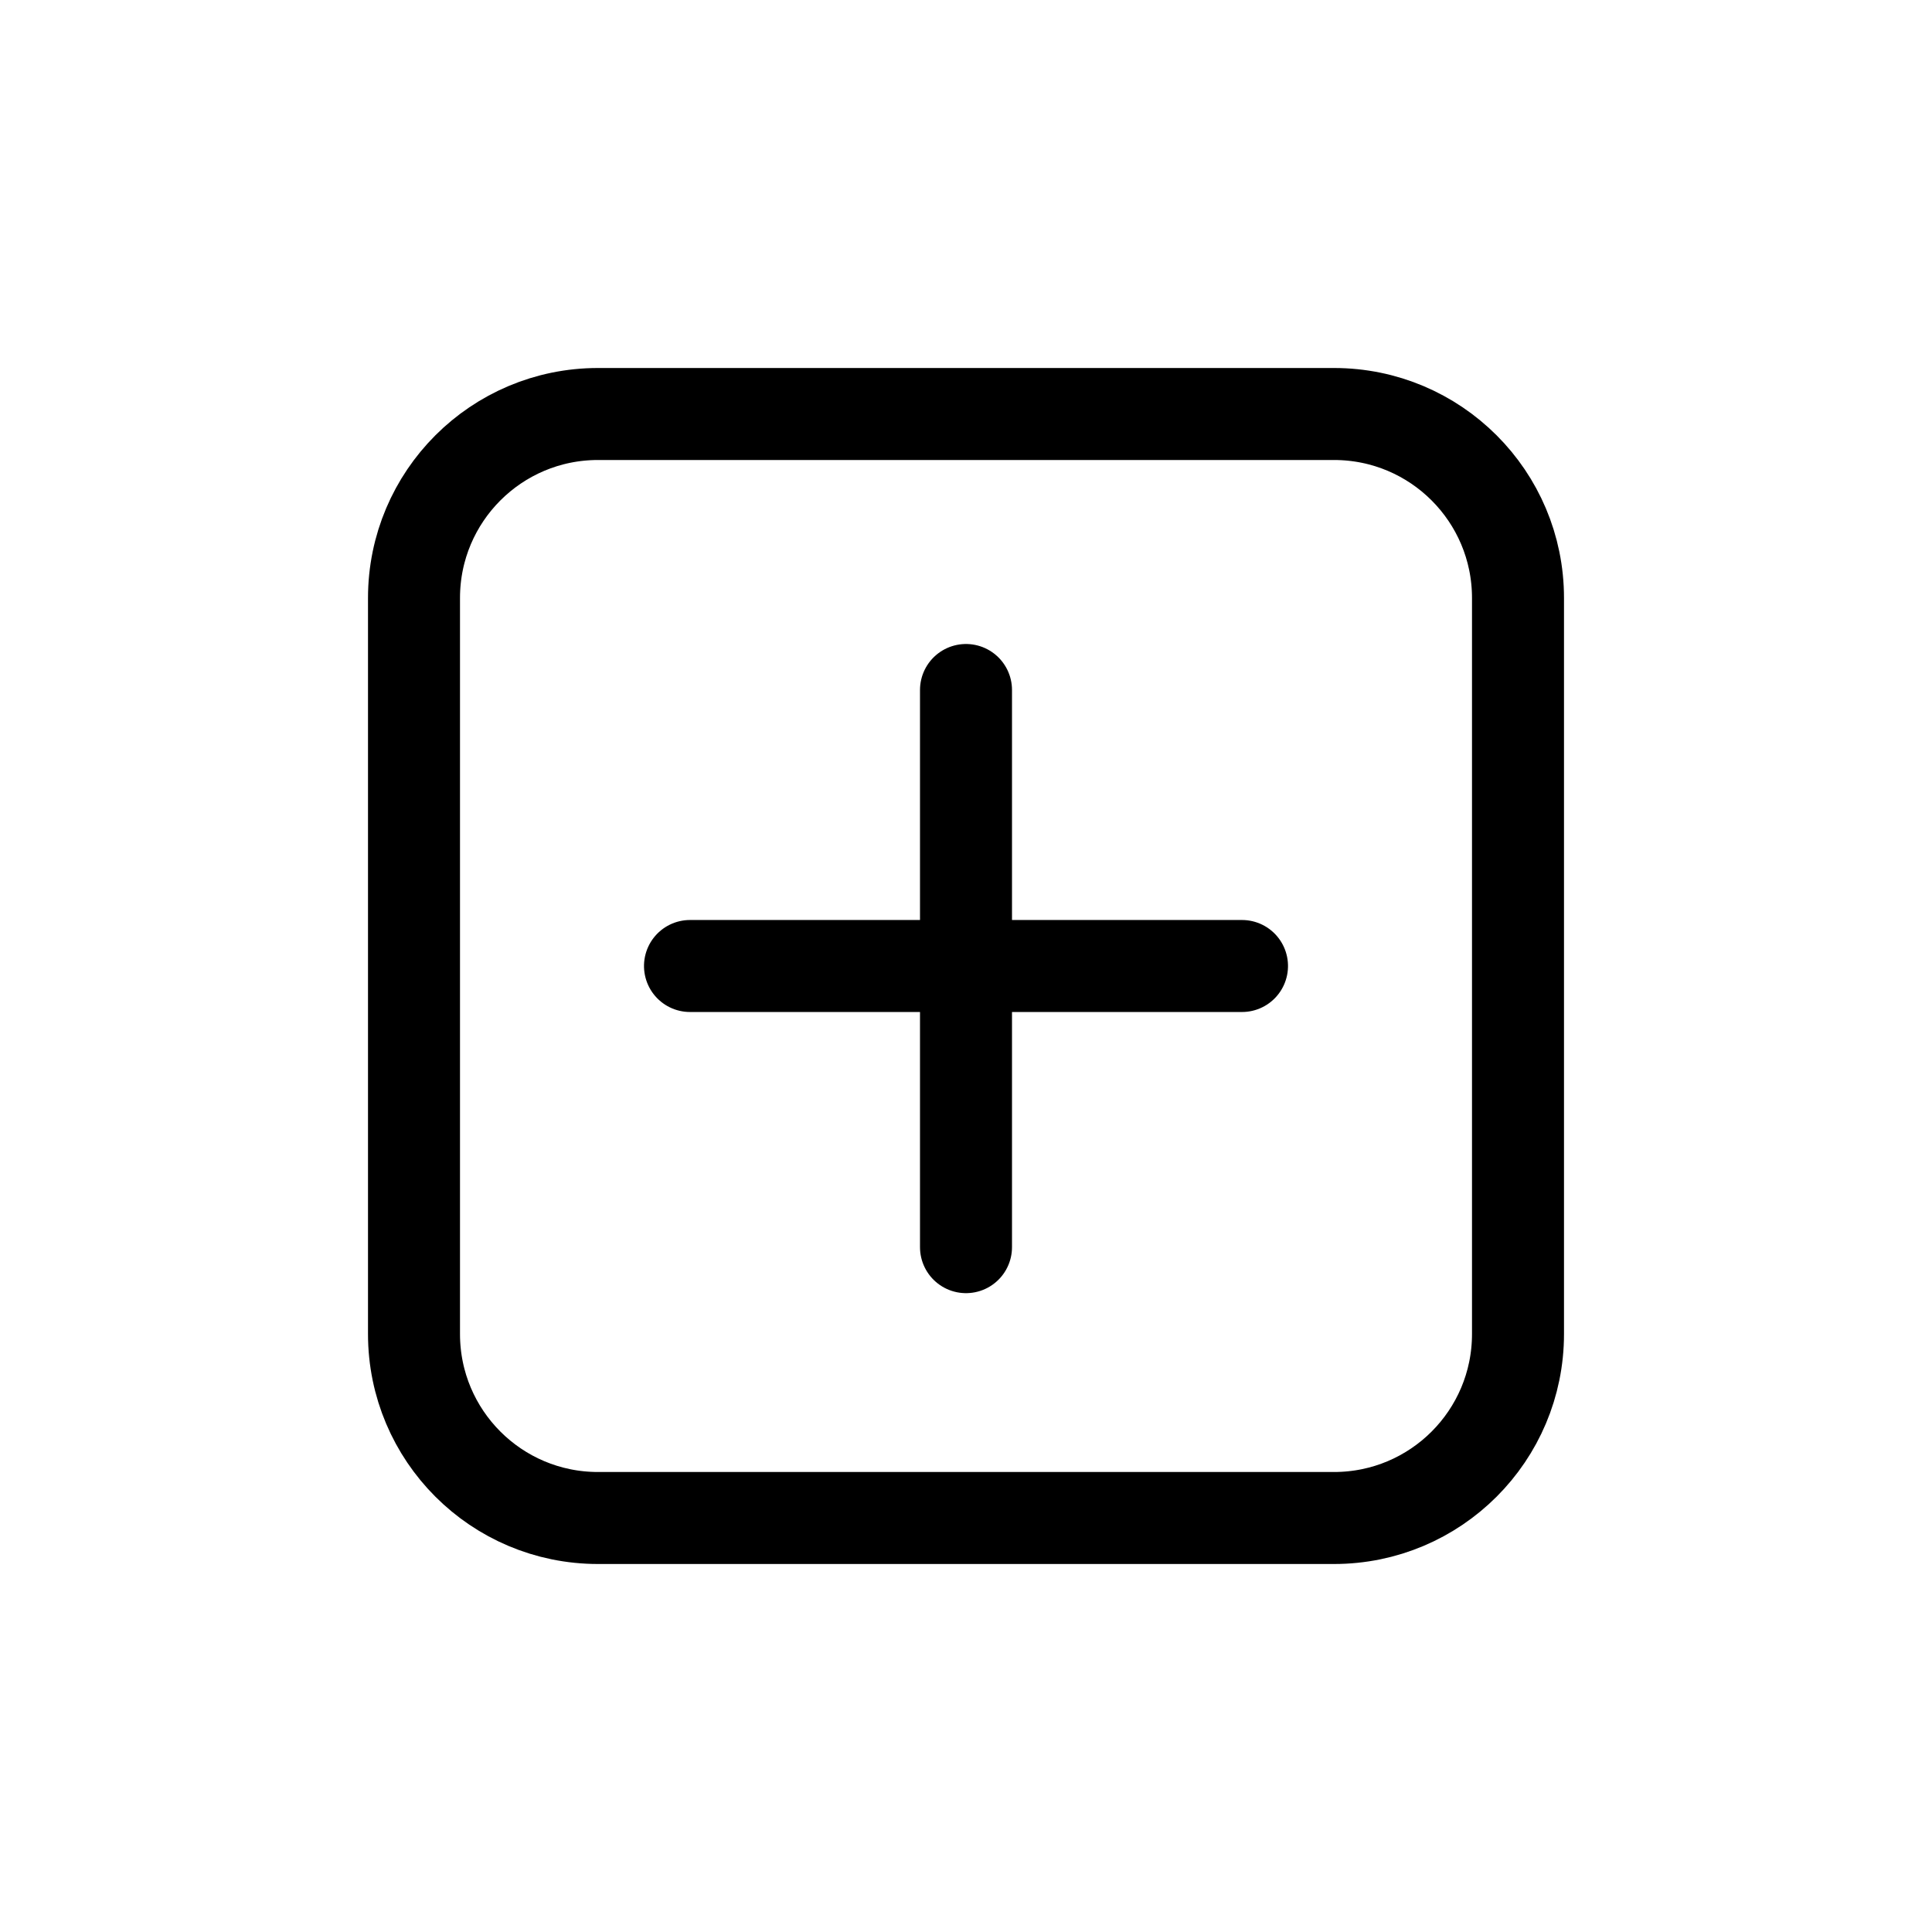
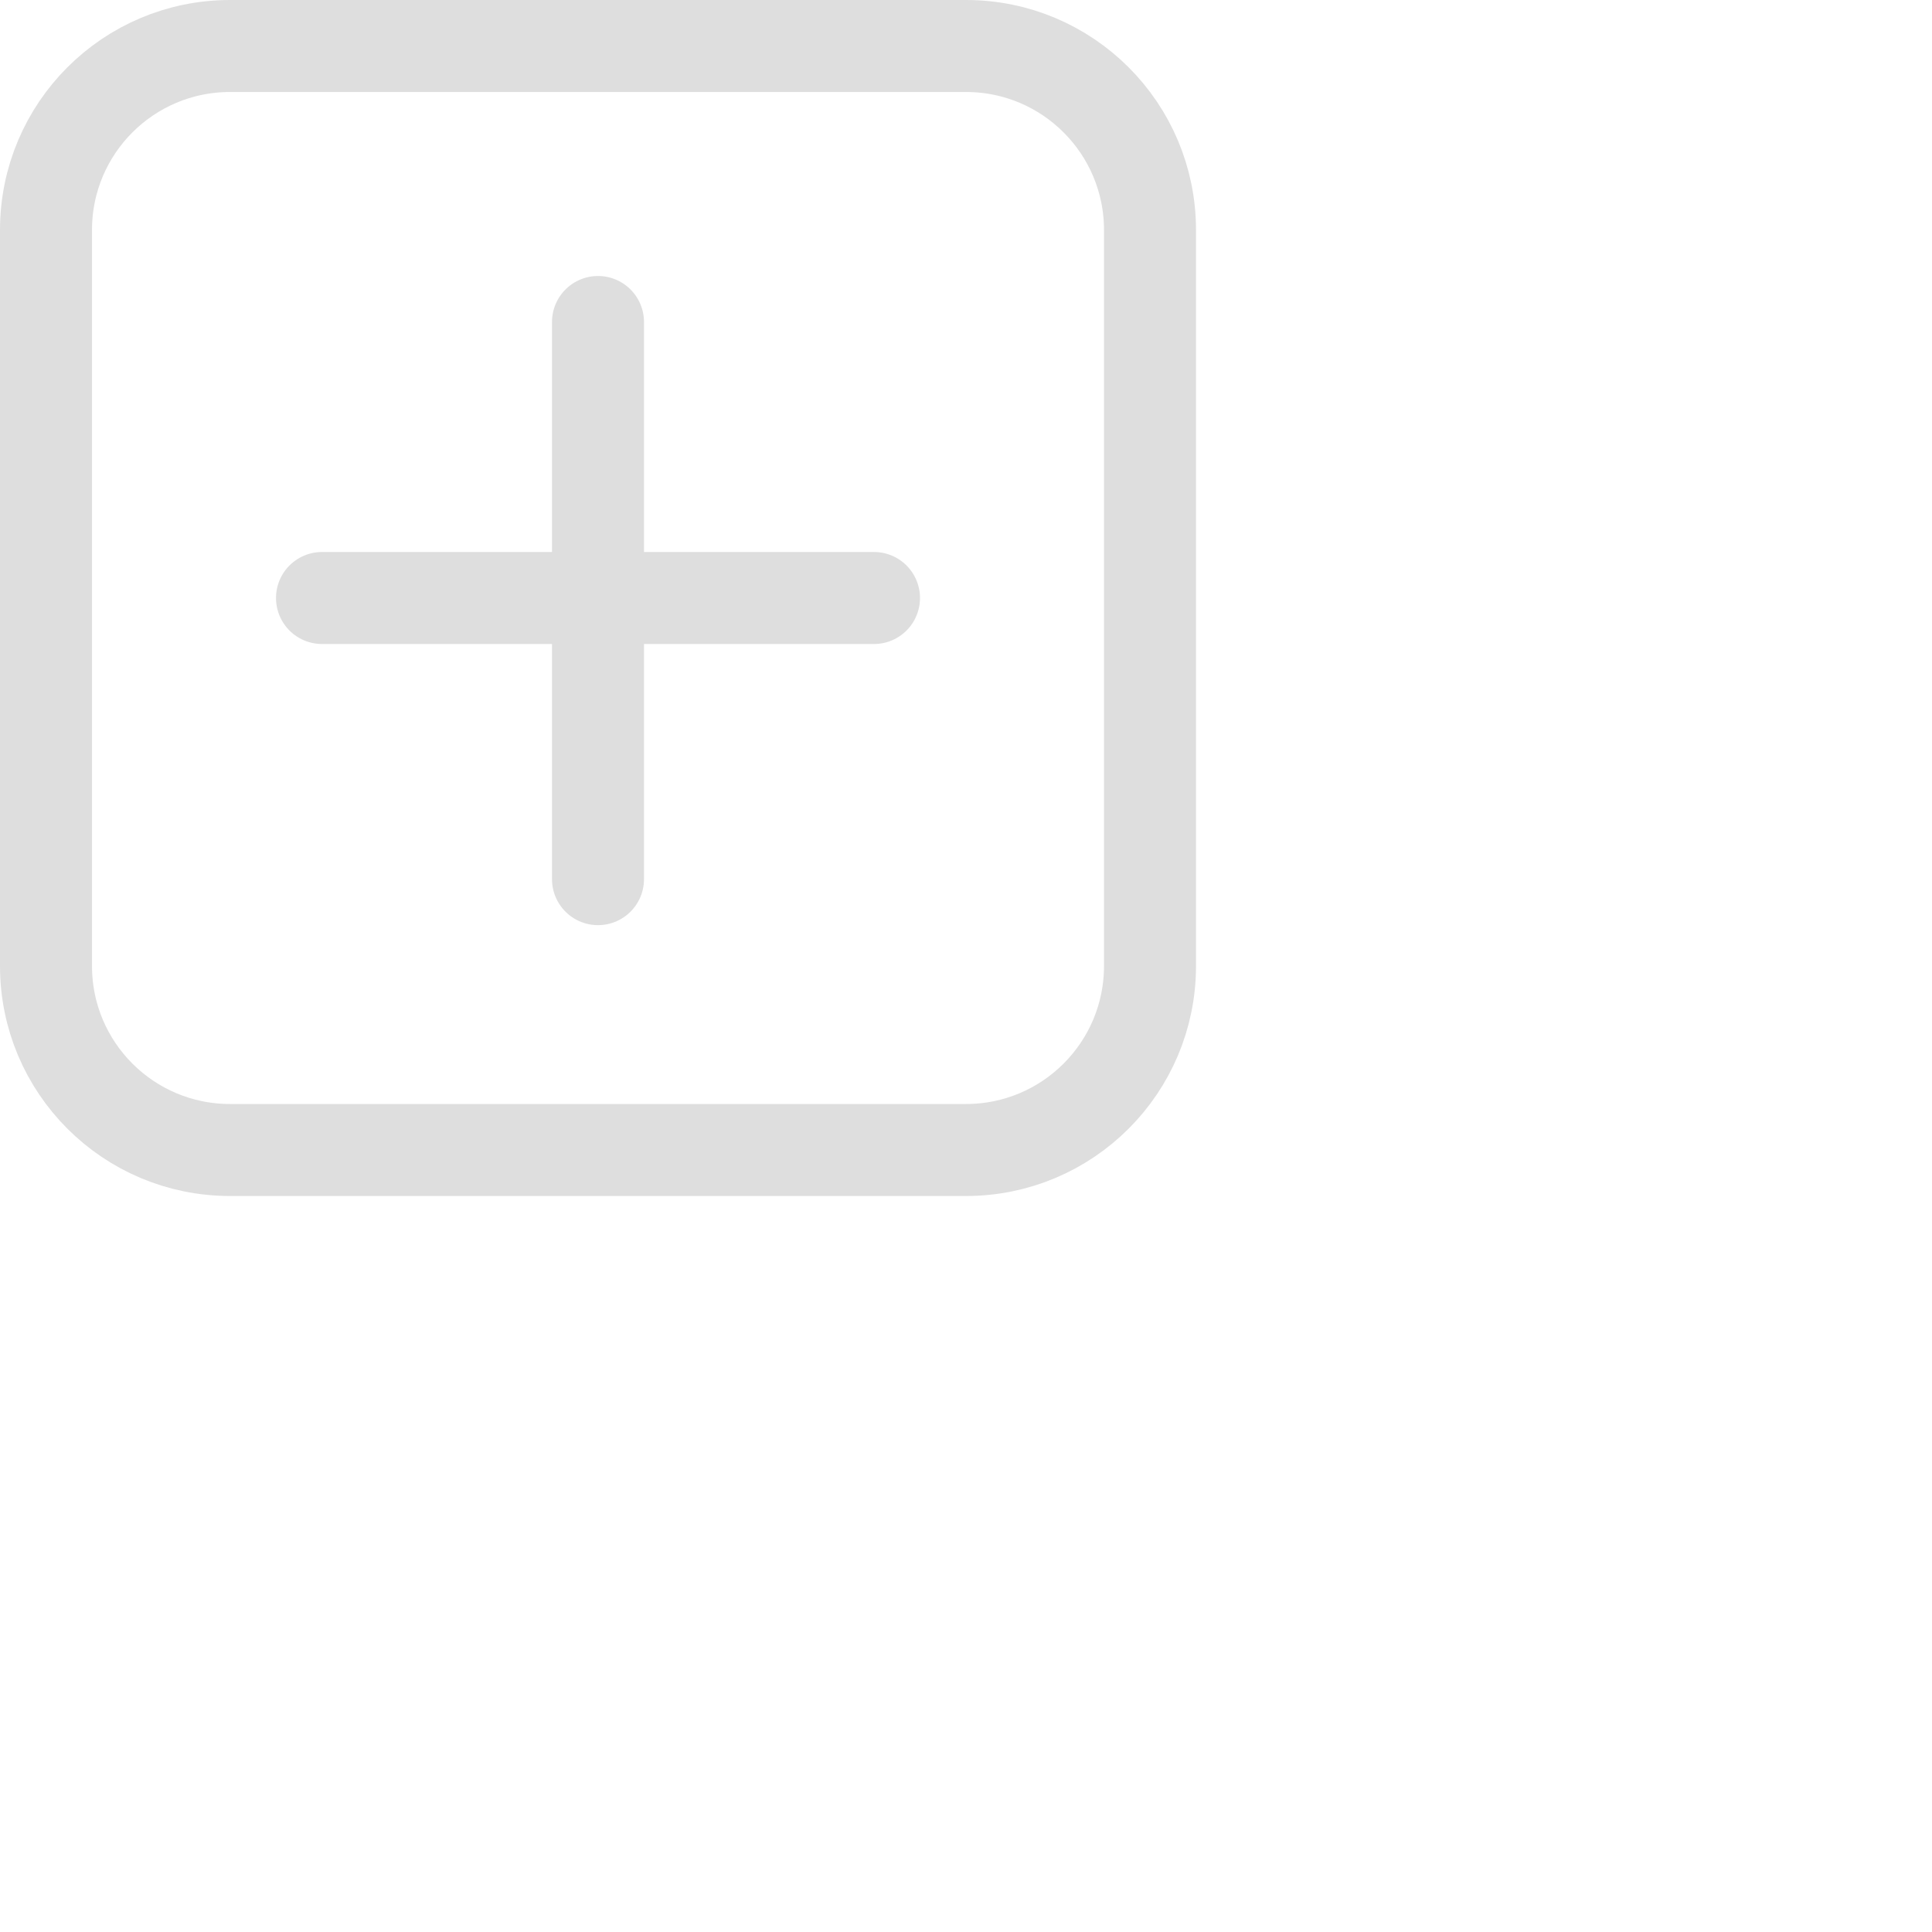
<svg xmlns="http://www.w3.org/2000/svg" width="800px" height="800px" viewBox="0 0 21 21">
-   <g fill="none" fill-rule="evenodd" stroke="#000000" stroke-linecap="round" stroke-linejoin="round" transform="translate(4 4)">
+   <g fill="none" fill-rule="evenodd" stroke="rgb(222, 222, 222)" stroke-linecap="round" stroke-linejoin="round" transform="translate(0 0)">
    <path d="m12.5 10.5v-8c0-1.105-.895-2-2-2h-8c-1.105 0-2 .895-2 2v8c0 1.105.895 2 2 2h8c1.105 0 2-.895 2-2z" />
    <path d="m6.5 3.5v6.056" />
    <path d="m6.5 3.5v6" transform="matrix(0 1 -1 0 13 0)" />
  </g>
</svg>
